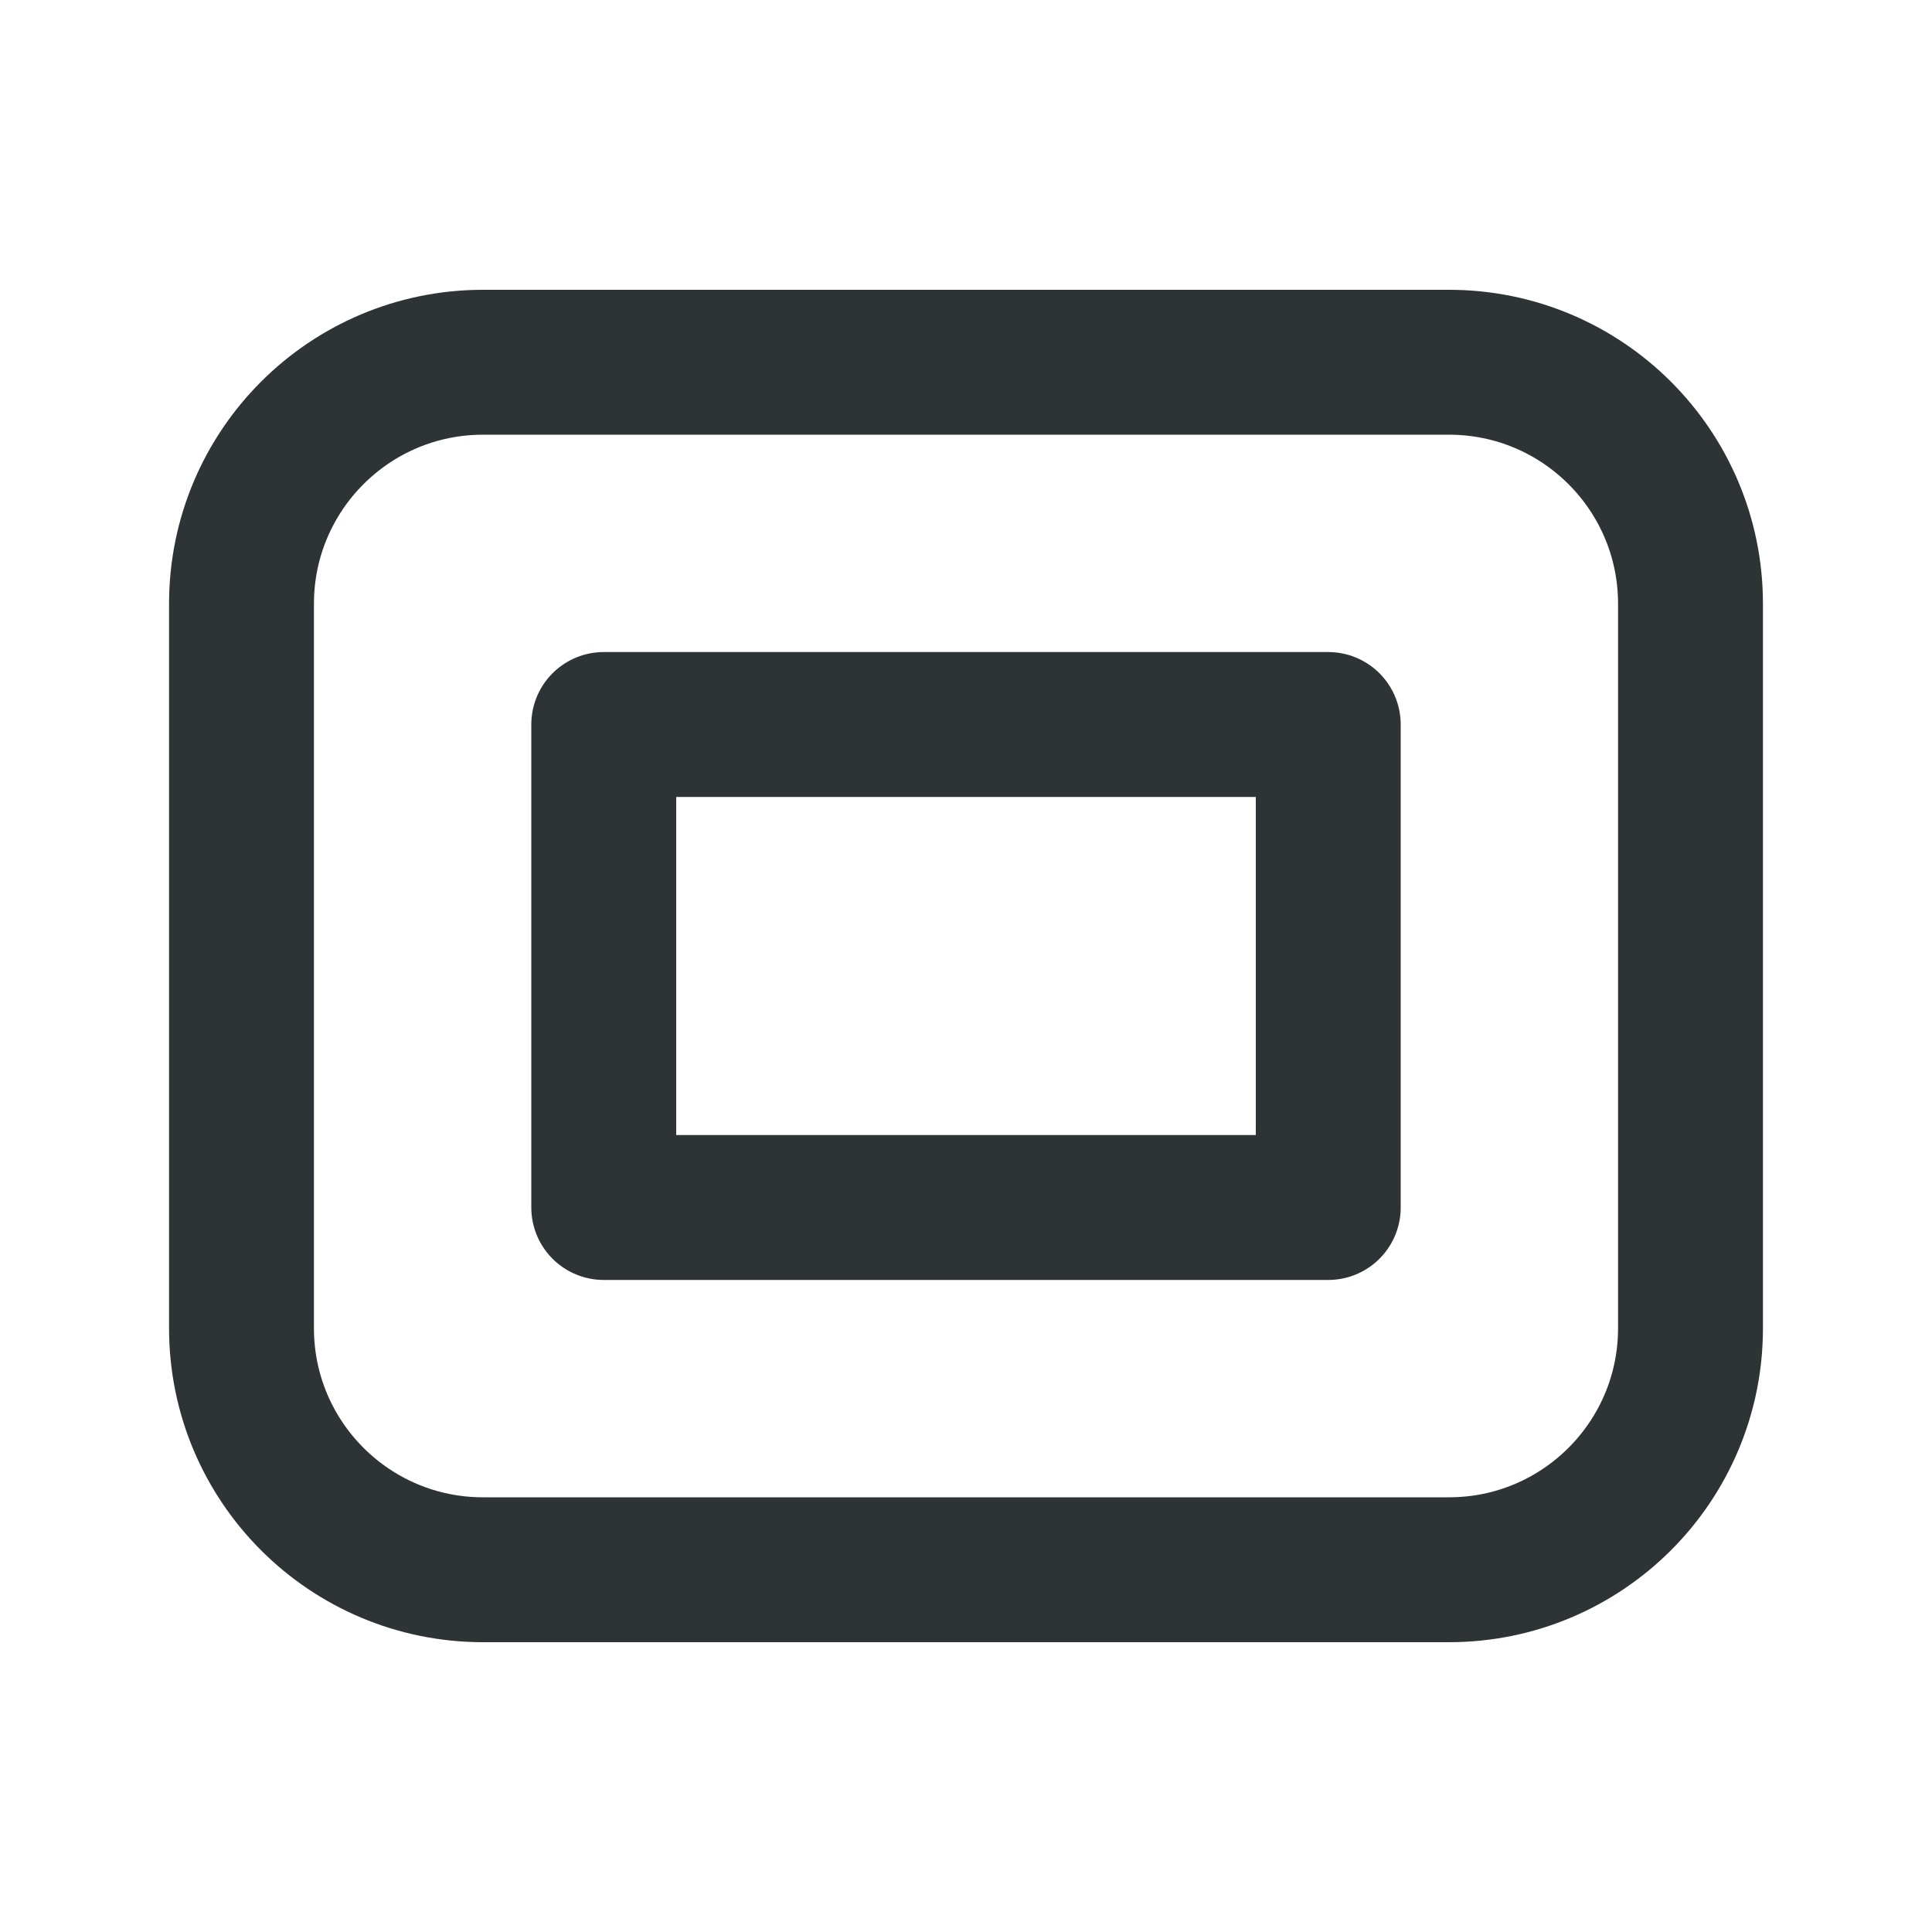
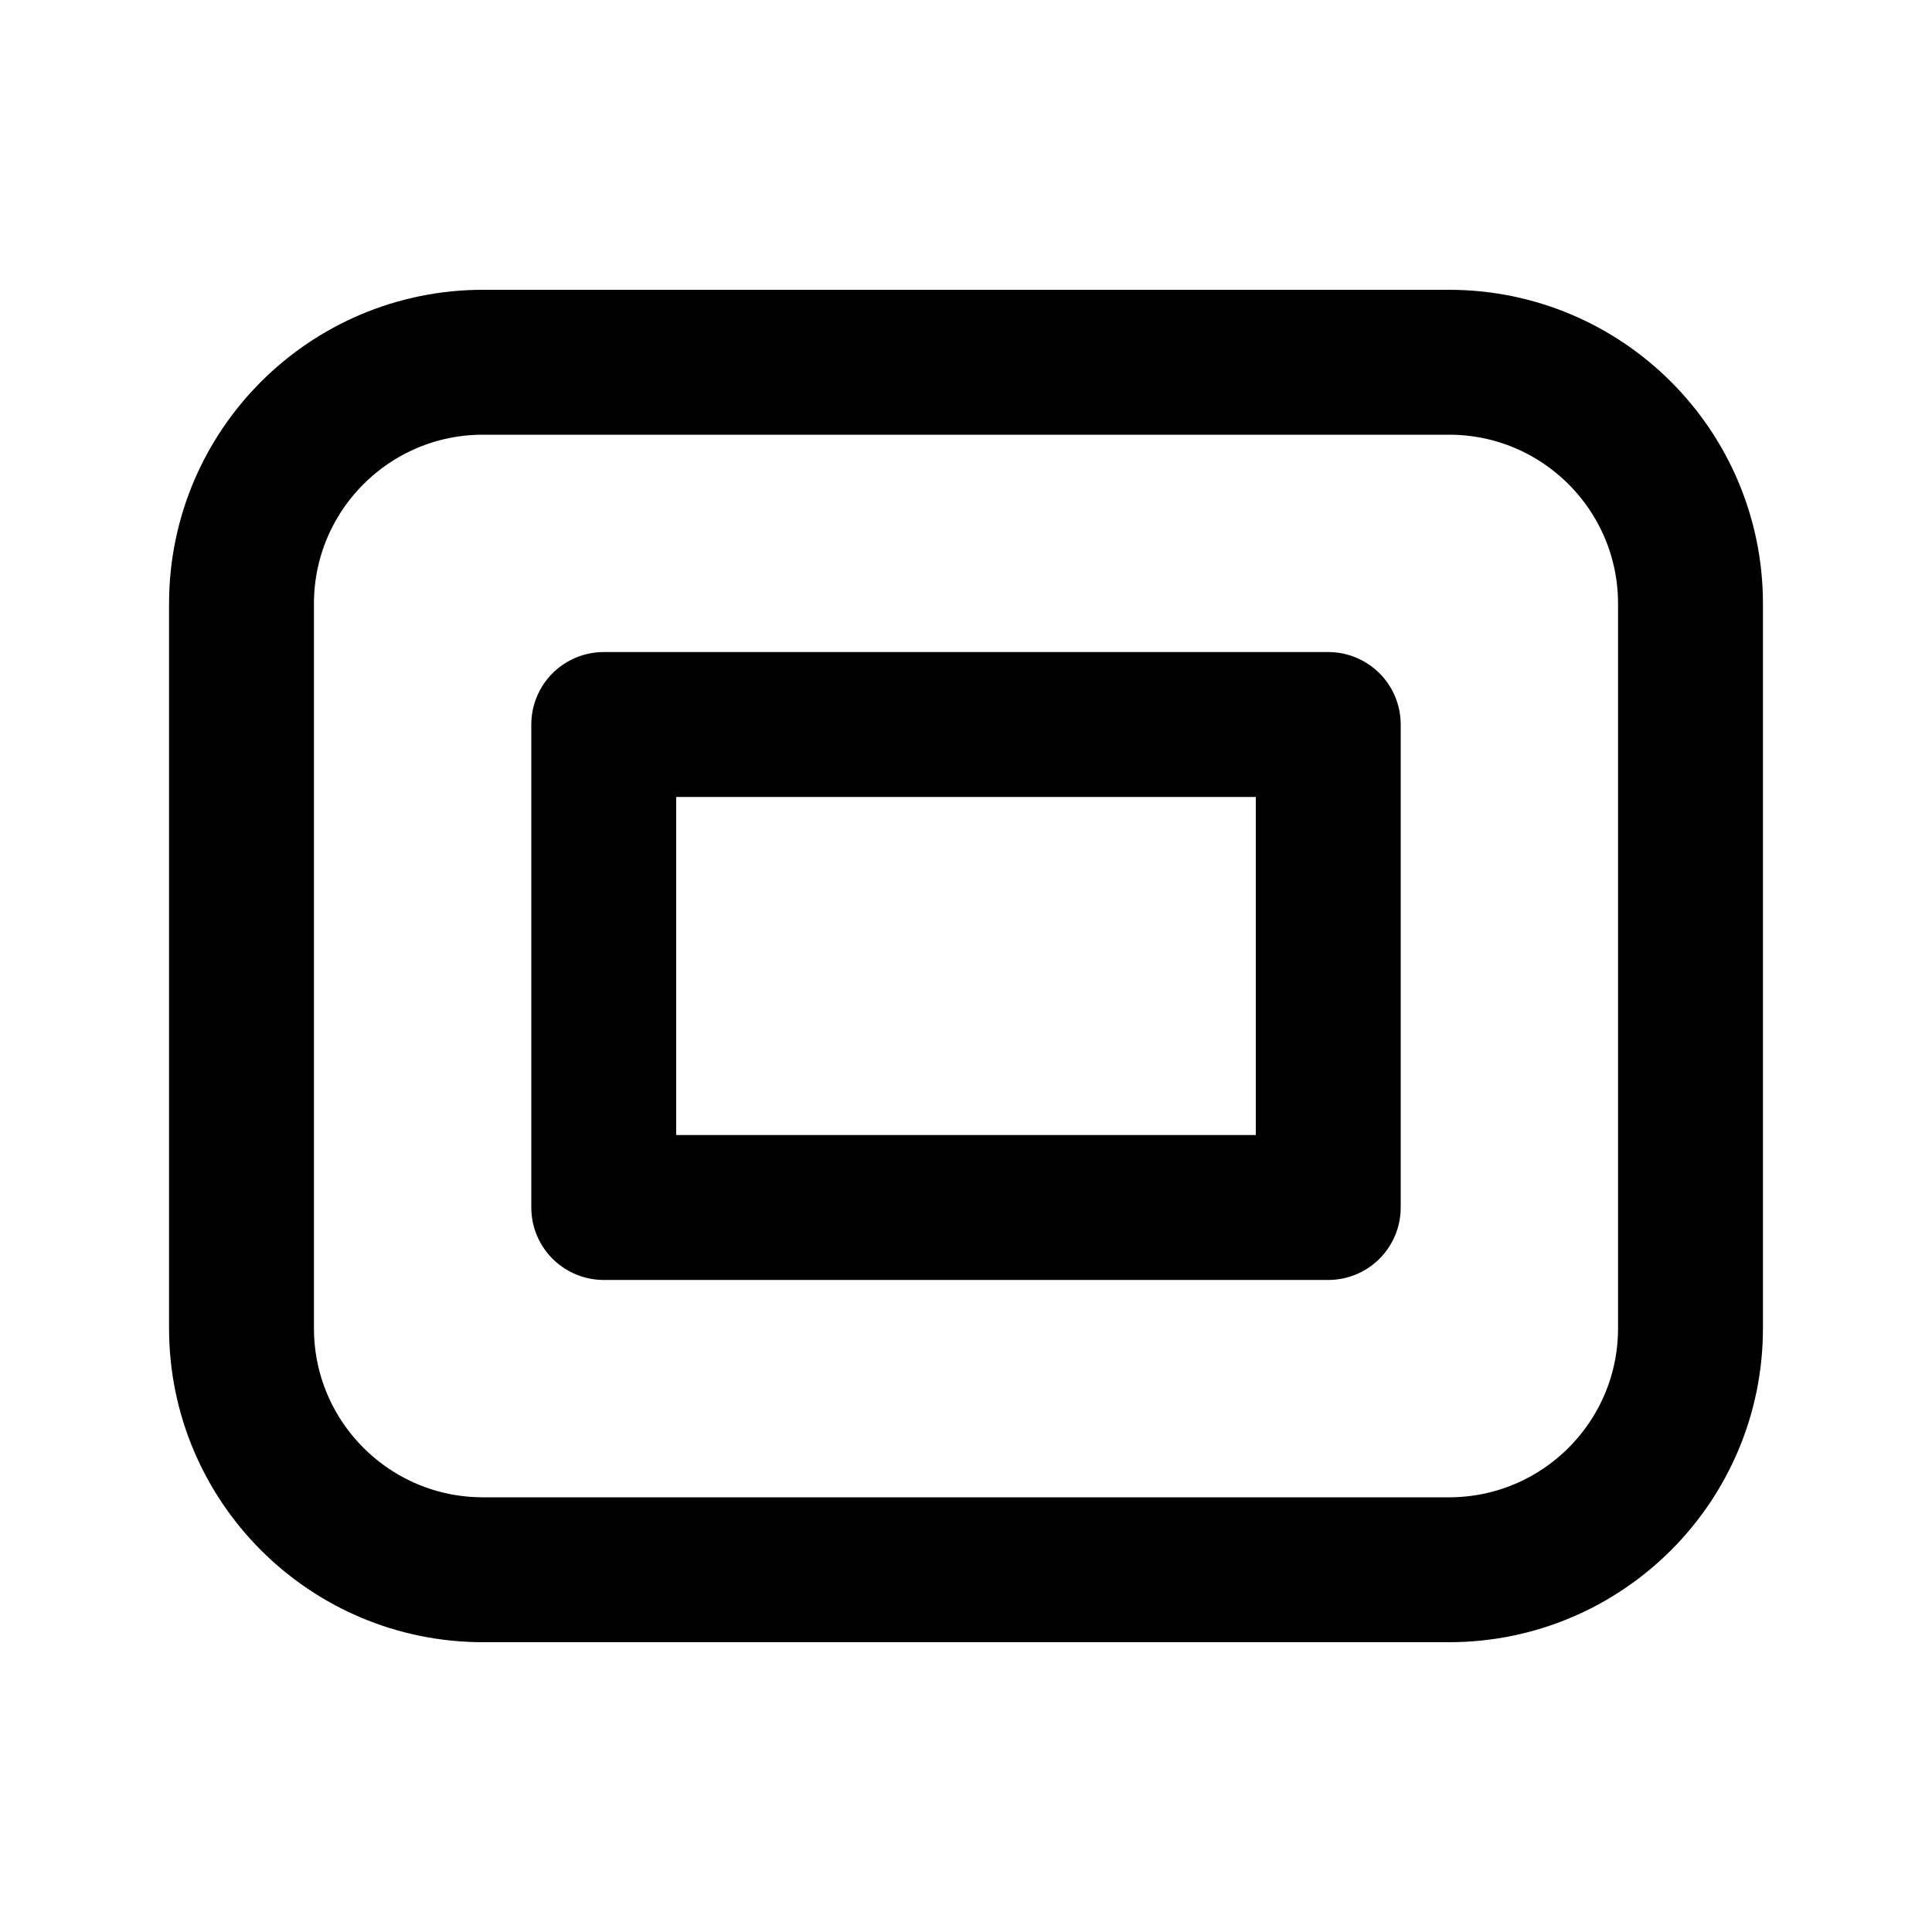
<svg xmlns="http://www.w3.org/2000/svg" width="16" height="16" viewBox="0 0 16 16">
-   <g fill="none" stroke="#2e3436" stroke-width="1.2" stroke-linecap="round" stroke-linejoin="round">
-     <rect x="2" y="3" width="12" height="10" rx="2" />
-     <path d="M5 6h6v4H5z" />
+   <g fill="none" stroke="#000" stroke-width="1.2" stroke-linecap="round" stroke-linejoin="round">
+     <rect style="fill:none!important" x="2" y="3" width="12" height="10" rx="2" />
+     <path style="fill:none!important" d="M5 6h6v4H5z" />
  </g>
</svg>
